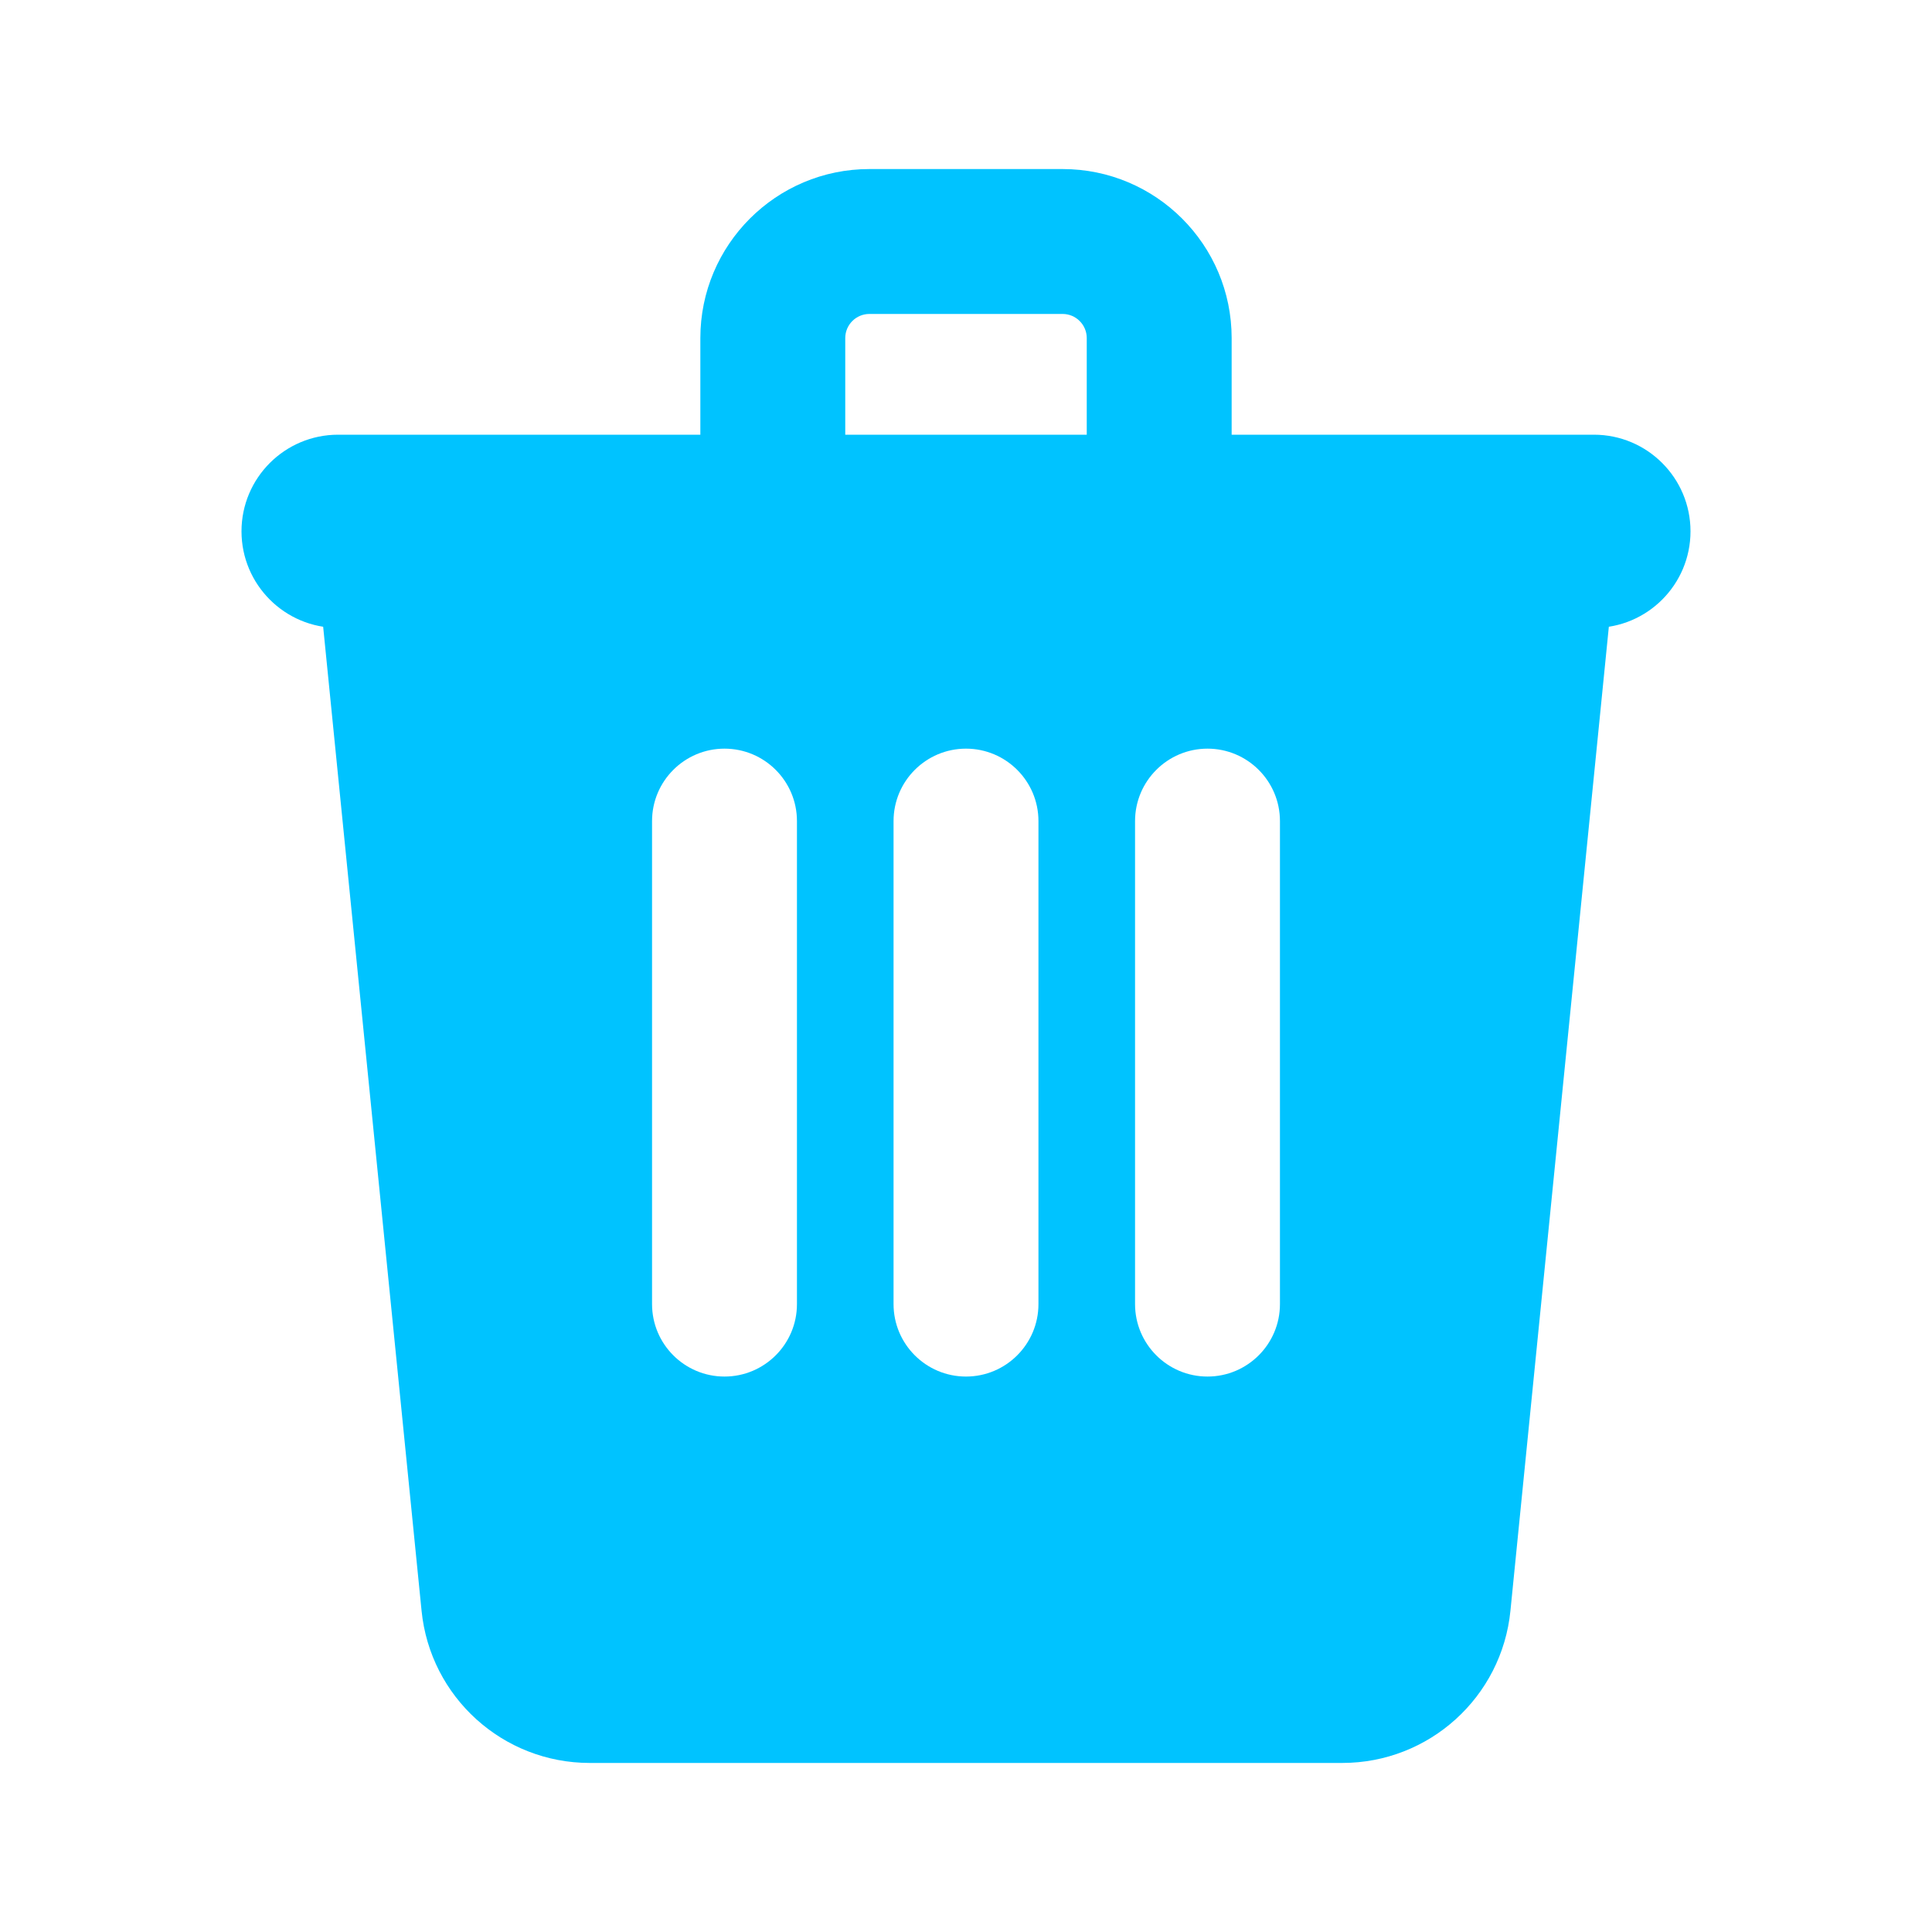
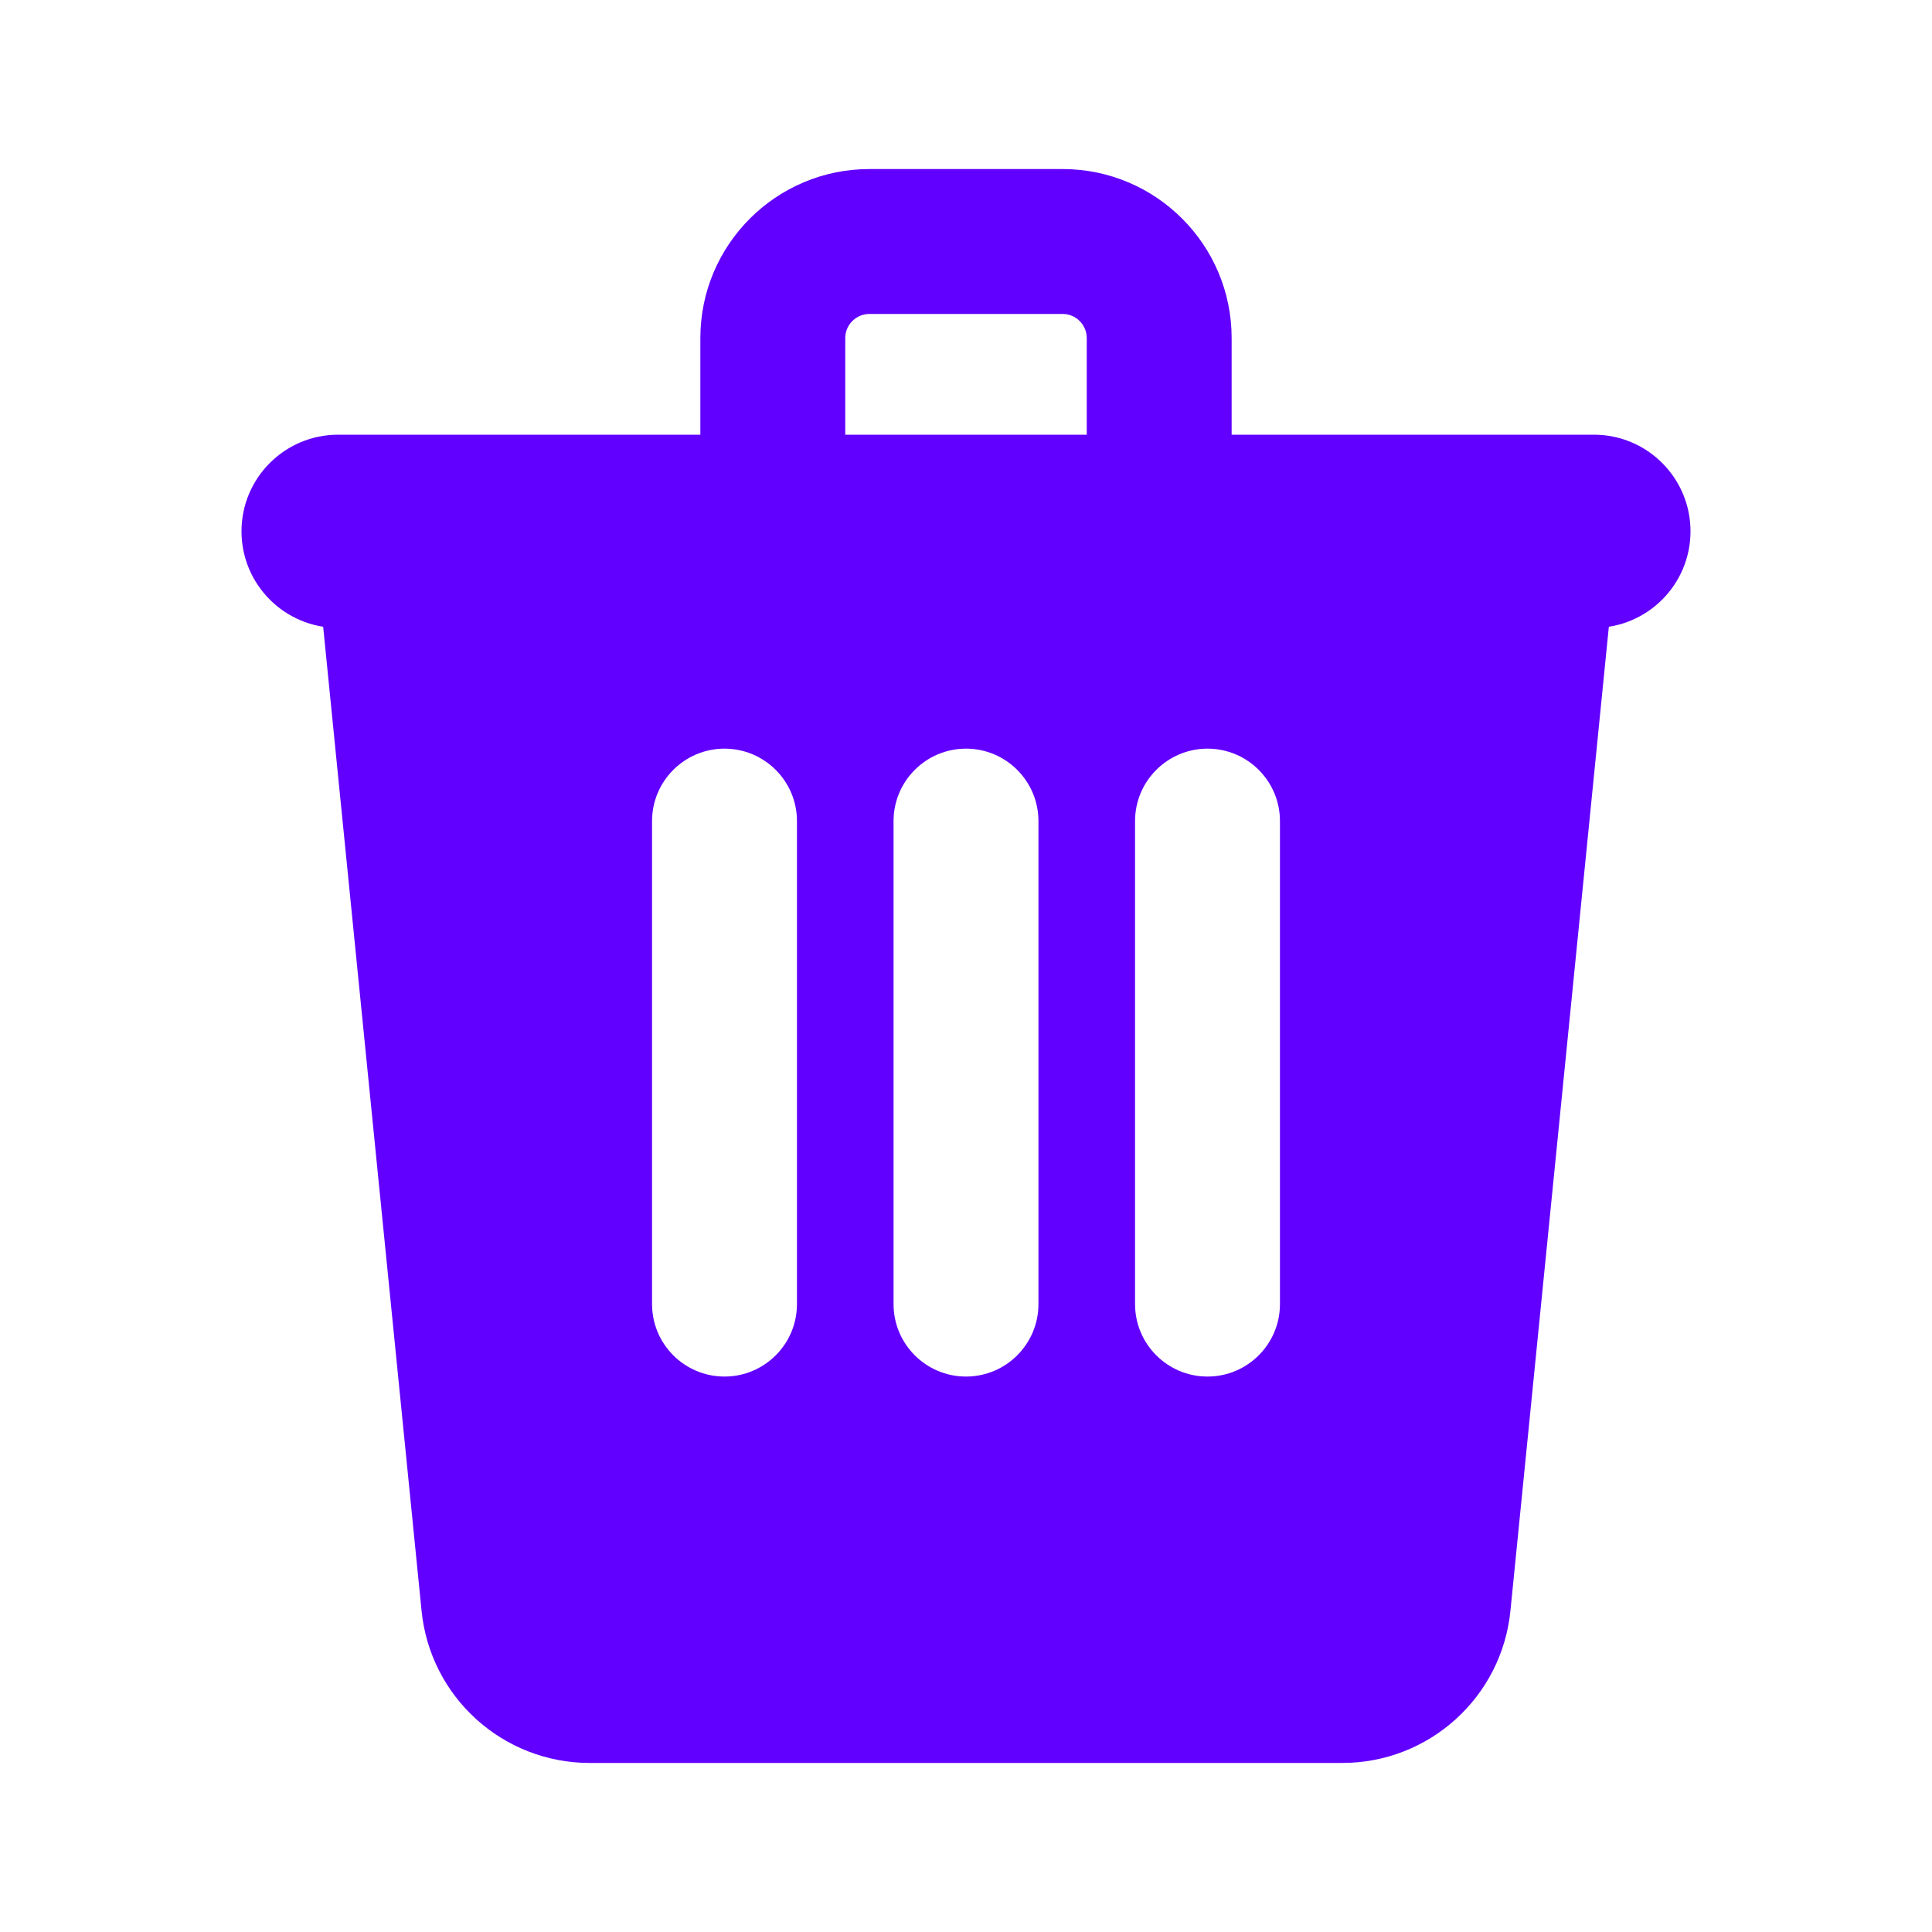
<svg xmlns="http://www.w3.org/2000/svg" width="20px" height="20px" viewBox="0 0 20 20" version="1.1">
  <defs />
  <g id="delete" stroke="none" stroke-width="1" fill="none" fill-rule="evenodd">
-     <g id="Delete-Icon" transform="translate(2, 1.5)" fill="#00c3ff" fill-rule="nonzero">
+     <g id="Delete-Icon" transform="translate(2, 1.5)" fill="#6200ff" fill-rule="nonzero">
      <path d="M2,3.25 L14,3.25 C14.444,3.25 14.79,3.633 14.746,4.075 L13.636,15.174 C13.547,16.069 12.794,16.75 11.895,16.75 L4.105,16.75 C3.206,16.75 2.453,16.069 2.364,15.174 L1.254,4.075 C1.21,3.633 1.556,3.25 2,3.25 Z M8.75,12 L8.75,7 C8.75,6.586 8.414,6.25 8,6.25 C7.586,6.25 7.25,6.586 7.25,7 L7.25,12 C7.25,12.414 7.586,12.75 8,12.75 C8.414,12.75 8.75,12.414 8.75,12 Z M11.25,12 L11.25,7 C11.25,6.586 10.914,6.25 10.5,6.25 C10.086,6.25 9.75,6.586 9.75,7 L9.75,12 C9.75,12.414 10.086,12.75 10.5,12.75 C10.914,12.75 11.25,12.414 11.25,12 Z M6.25,12 L6.25,7 C6.25,6.586 5.914,6.25 5.5,6.25 C5.086,6.25 4.75,6.586 4.75,7 L4.75,12 C4.75,12.414 5.086,12.75 5.5,12.75 C5.914,12.75 6.25,12.414 6.25,12 Z M1.5,4 L14.5,4 L1.5,4 Z M1.5,3 L14.5,3 C15.052,3 15.5,3.448 15.5,4 C15.5,4.552 15.052,5 14.5,5 L1.5,5 C0.948,5 0.5,4.552 0.5,4 C0.5,3.448 0.948,3 1.5,3 Z M9.25,3.25 L9.25,2 C9.25,1.862 9.138,1.75 9,1.75 L7,1.75 C6.862,1.75 6.75,1.862 6.75,2 L6.75,3.25 L9.25,3.25 Z M7,0.25 L9,0.25 C9.966,0.25 10.75,1.034 10.75,2 L10.75,4.75 L5.25,4.75 L5.25,2 C5.25,1.034 6.034,0.25 7,0.25 Z" id="Combined-Shape" />
    </g>
  </g>
</svg>
